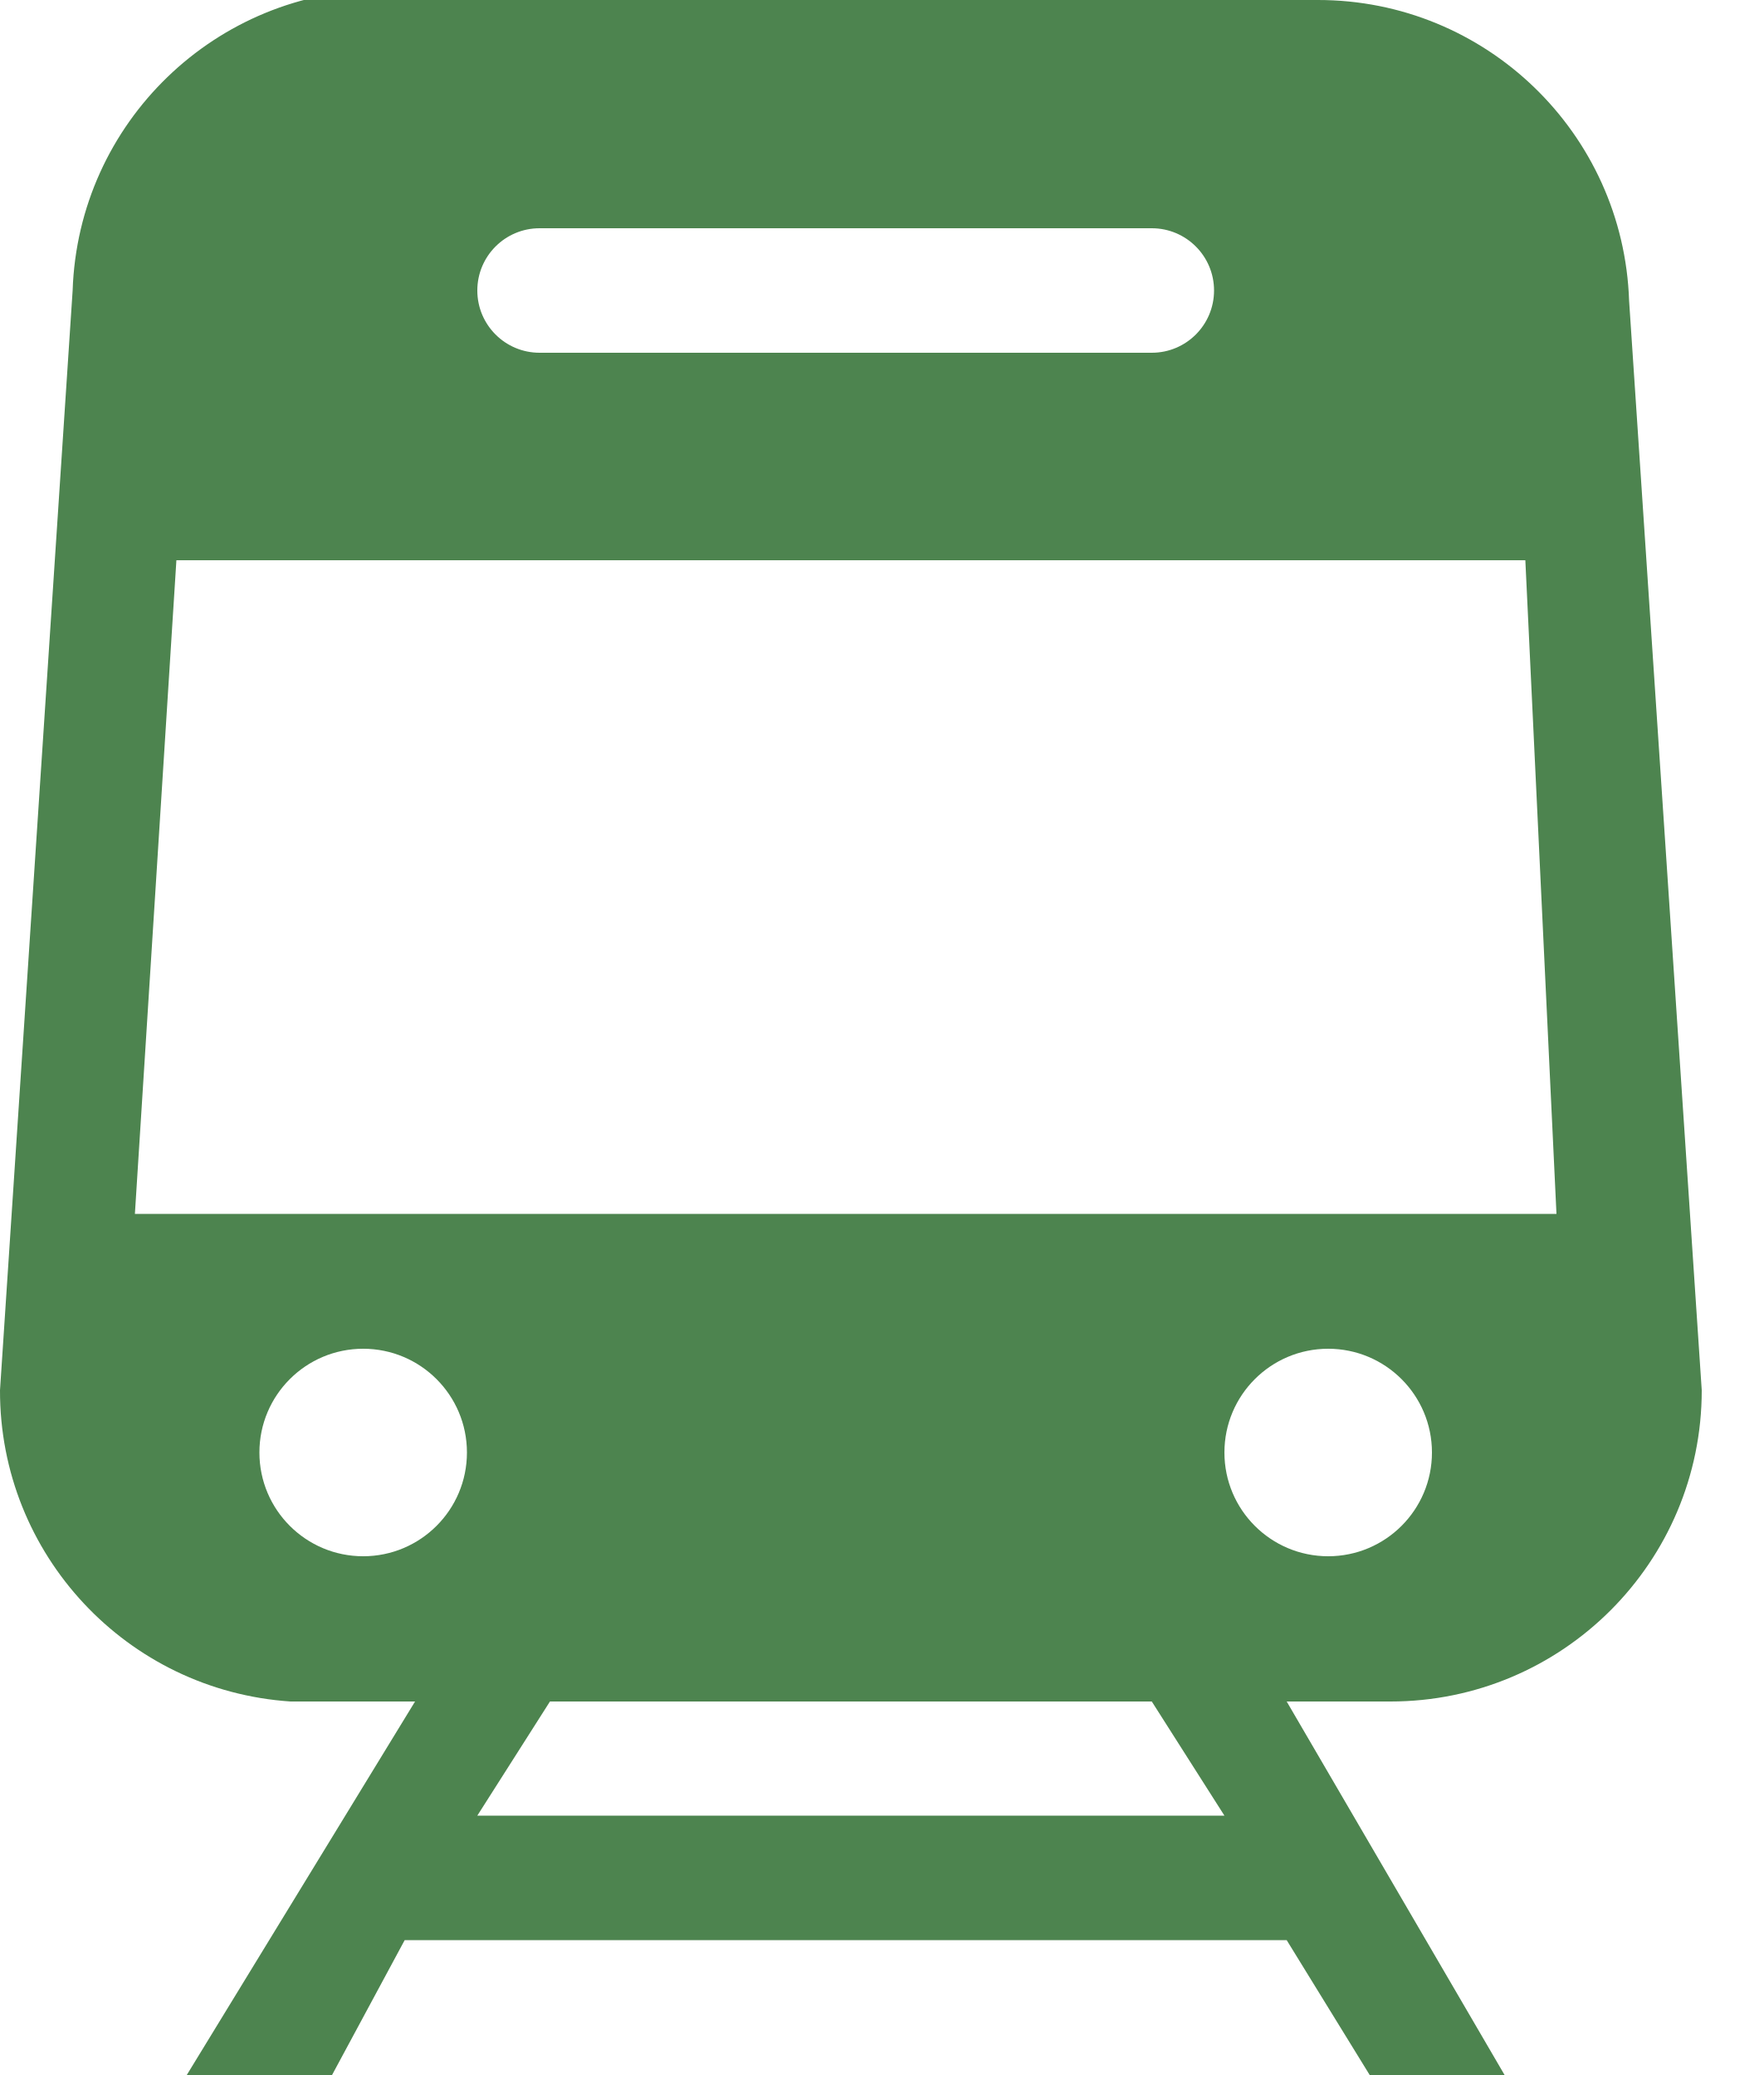
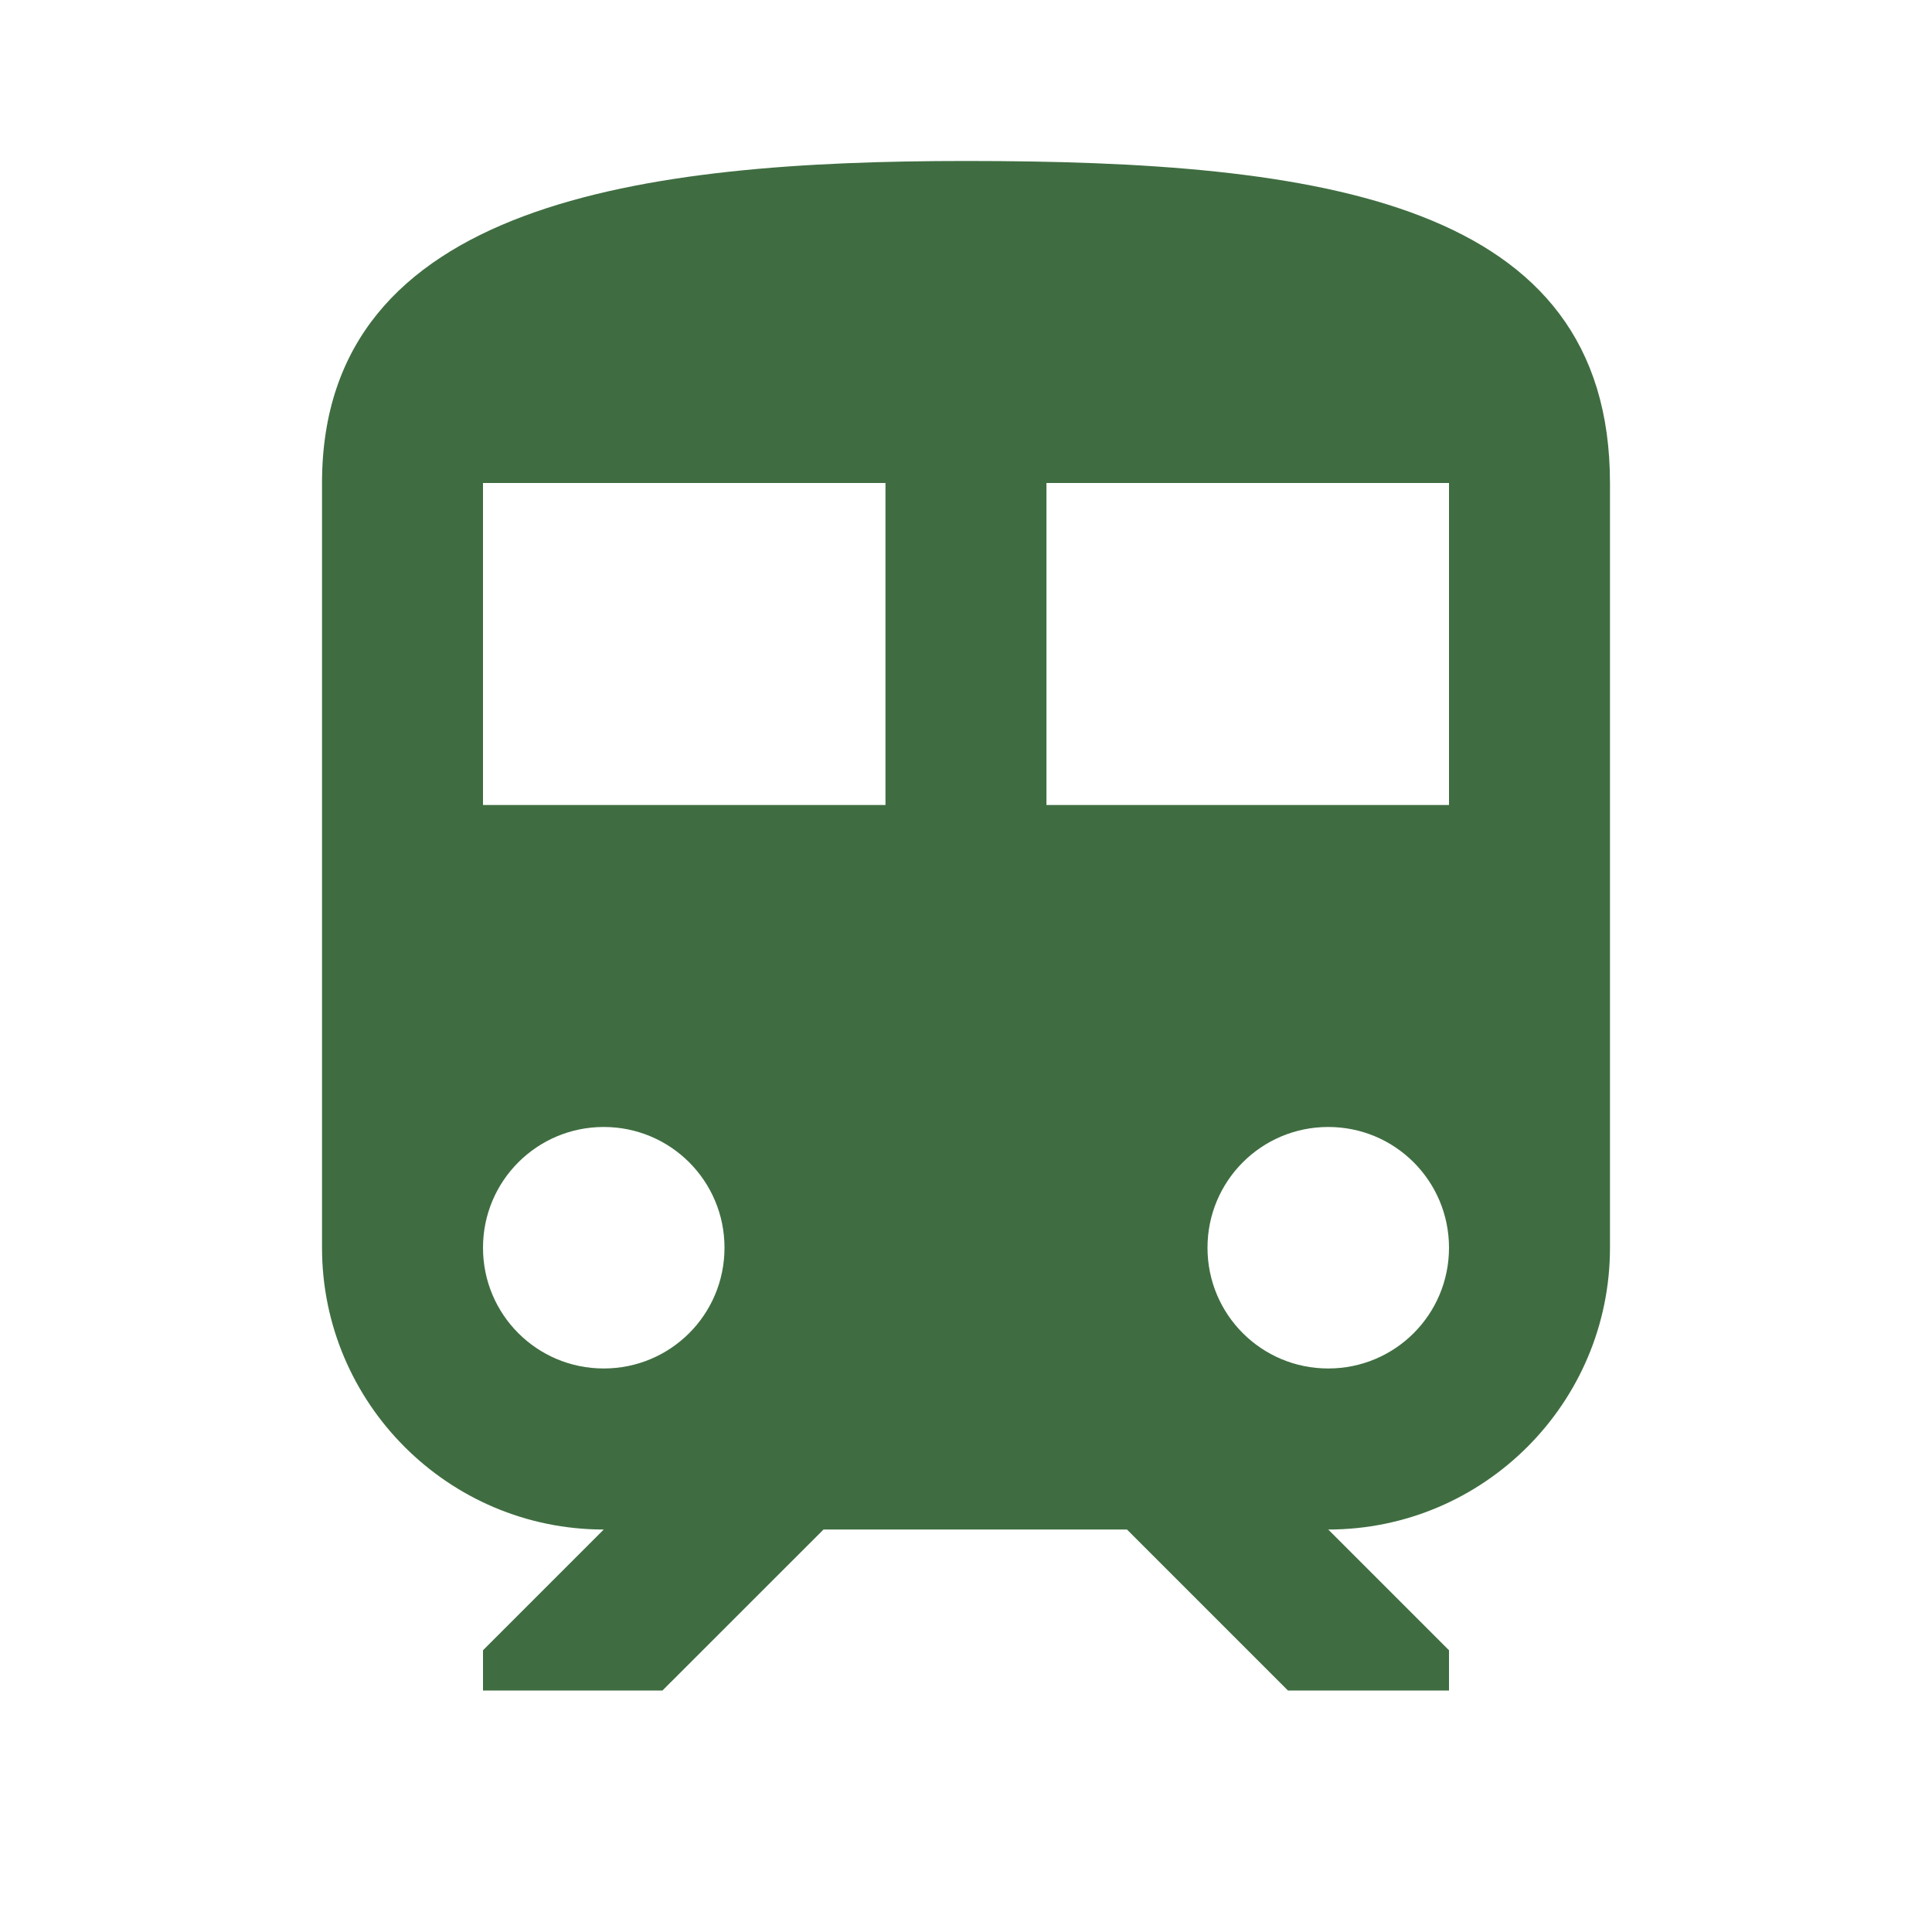
- <svg xmlns="http://www.w3.org/2000/svg" width="17" height="20" fill="none">
-   <path fill="#4D844F" d="M3.7 0h9a3 3 0 0 1 3 2.9l.7 10.5a3 3 0 0 1-3 3h-1l2.1 3.6h-1.3l-.8-1.3H3.9L3.2 20H1.8L4 16.4H2.8a3 3 0 0 1-2.8-3L.7 2.8a3 3 0 0 1 3-2.9zM15 11.7l-.3-6.3h-13l-.4 6.3H15zM2.5 14a1 1 0 0 0 1 1 1 1 0 0 0 1-1 1 1 0 0 0-1-1 1 1 0 0 0-1 1zm10.3-1a1 1 0 0 0-1 1 1 1 0 1 0 1-1zM5.2 2.2a.6.6 0 0 0 0 1.2h5.9a.6.6 0 1 0 0-1.2H5.2zm5.9 14.2H5.3l-.7 1.1h7.2l-.7-1.1z" />
+ <svg xmlns="http://www.w3.org/2000/svg" width="28" height="28" viewBox="0 0 28 28" fill="none">
+   <path d="M14 2.333C9.333 2.333 4.667 2.917 4.667 7V18.083C4.667 20.335 6.498 22.167 8.75 22.167L7 23.917V24.5H9.601L11.935 22.167H16.333L18.666 24.5H21V23.917L19.25 22.167C21.502 22.167 23.333 20.335 23.333 18.083V7C23.333 2.917 19.157 2.333 14 2.333ZM8.75 19.833C7.782 19.833 7 19.052 7 18.083C7 17.115 7.782 16.333 8.75 16.333C9.718 16.333 10.5 17.115 10.5 18.083C10.5 19.052 9.718 19.833 8.75 19.833ZM12.833 11.667H7V7H12.833V11.667ZM15.166 11.667V7H21V11.667H15.166ZM19.25 19.833C18.282 19.833 17.5 19.052 17.5 18.083C17.5 17.115 18.282 16.333 19.25 16.333C20.218 16.333 21 17.115 21 18.083C21 19.052 20.218 19.833 19.25 19.833Z" fill="#3F6D41" />
</svg>
